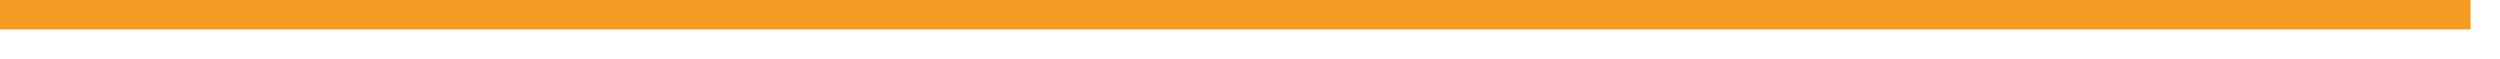
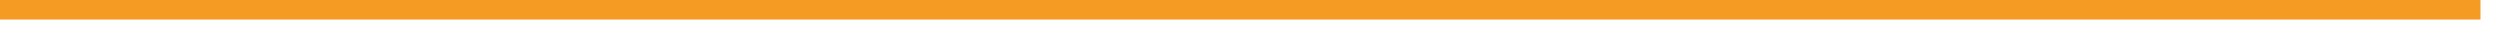
- <svg xmlns="http://www.w3.org/2000/svg" version="1.1" width="85px" height="2px">
-   <g transform="matrix(1 0 0 1 -377 -573 )">
-     <path d="M 377 573.5  L 461 573.5  " stroke-width="1" stroke="#f59a23" fill="none" />
+ <svg xmlns="http://www.w3.org/2000/svg" version="1.1" width="128px" height="2px">
+   <g transform="matrix(1 0 0 1 -339 -611 )">
+     <path d="M 339 611.5  L 466 611.5  " stroke-width="1" stroke="#f59a23" fill="none" />
  </g>
</svg>
